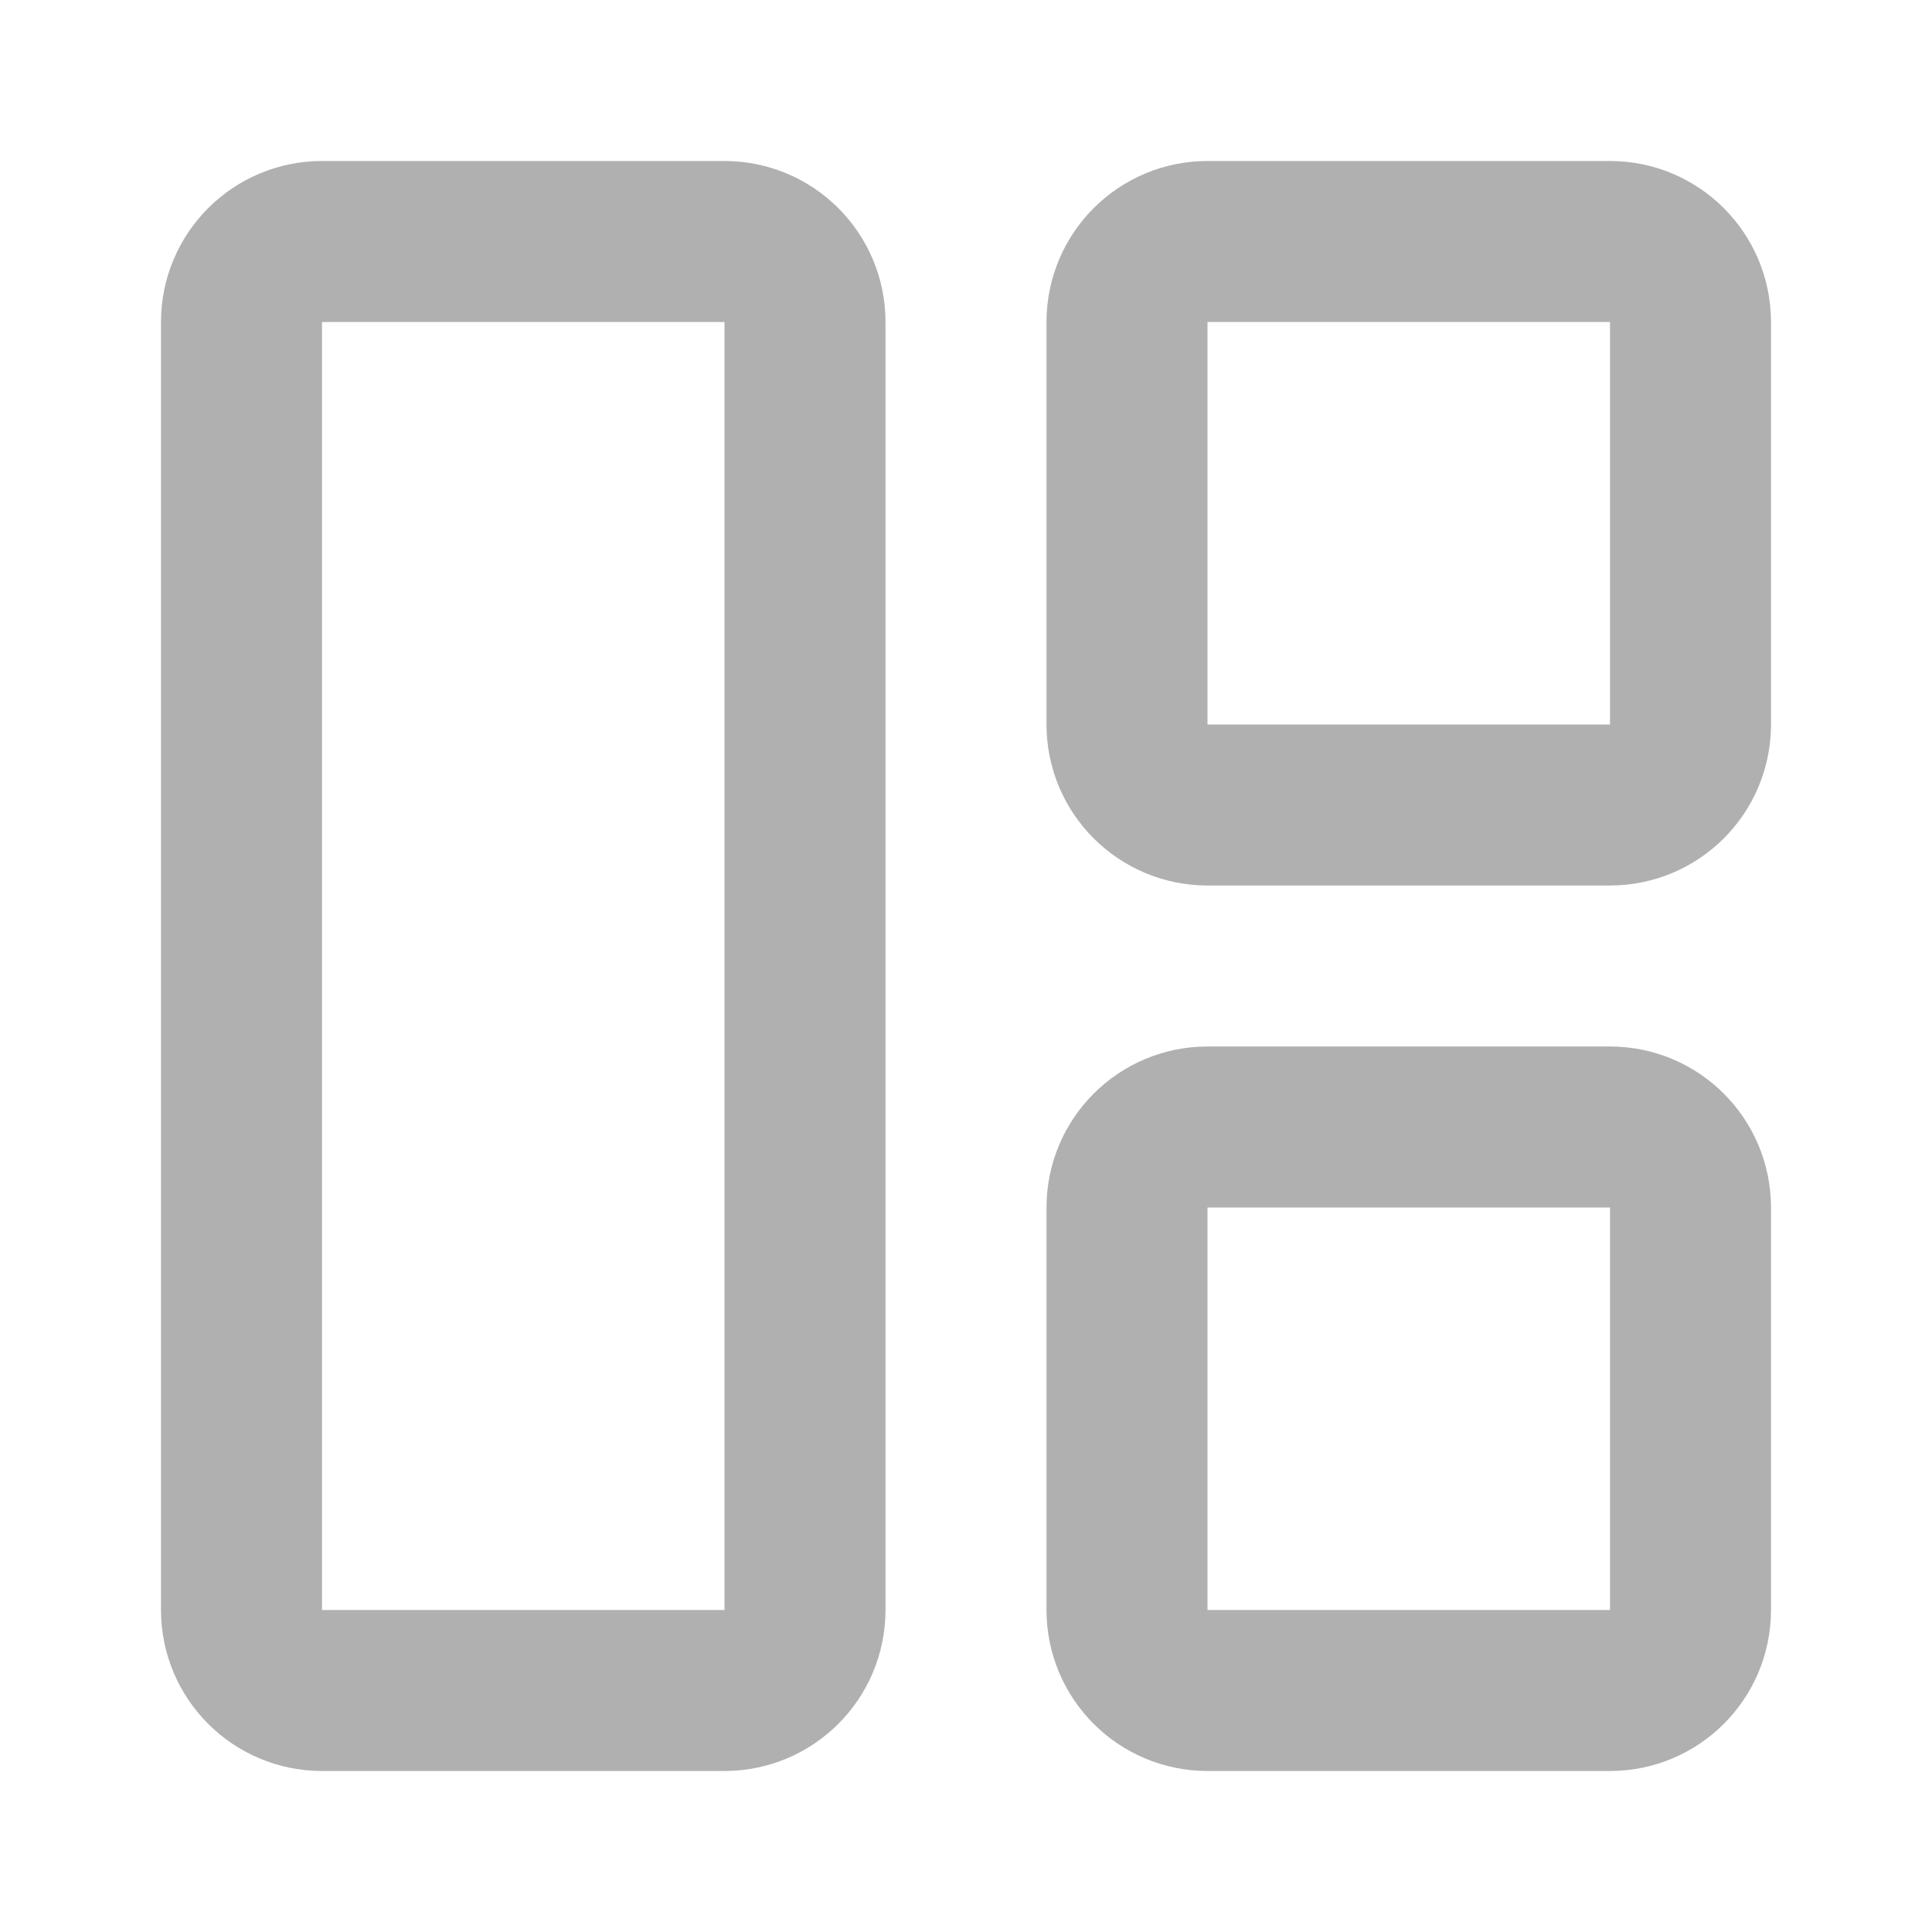
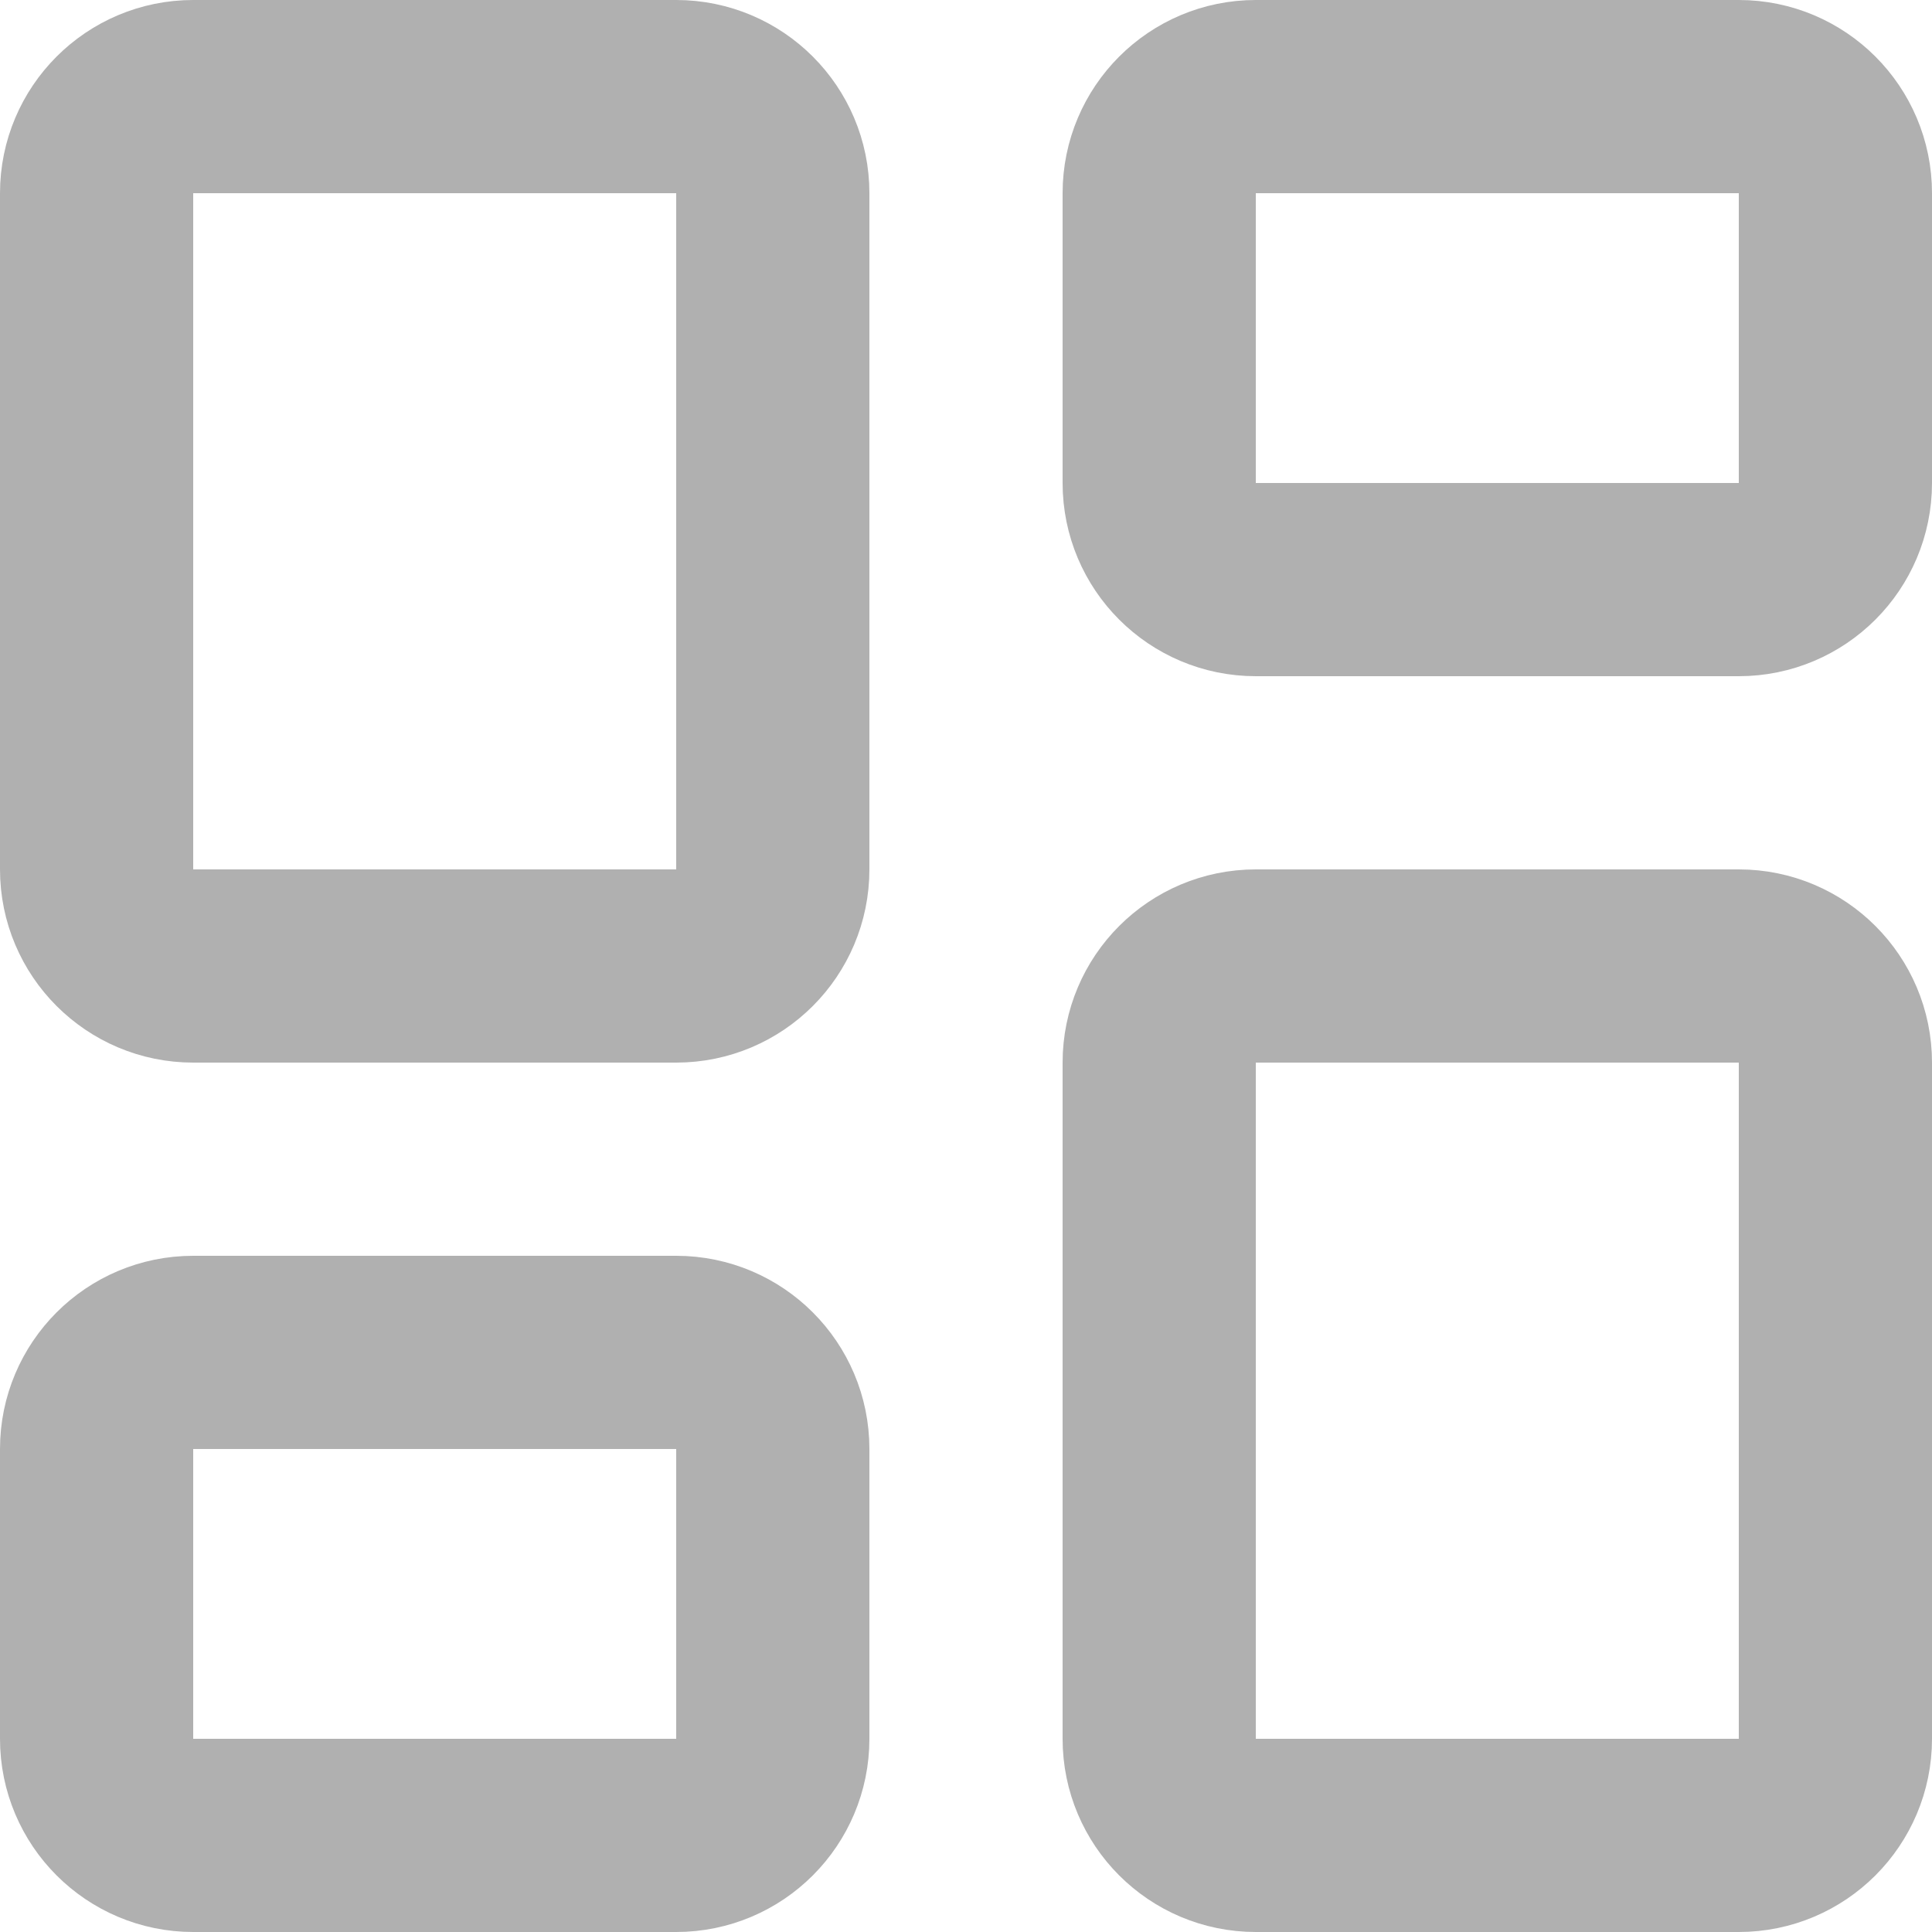
- <svg xmlns="http://www.w3.org/2000/svg" viewBox="0 0 24 24" fill="none" stroke="#B0B0B0" stroke-width="2" stroke-linecap="round" stroke-linejoin="round" class="lucide lucide-layout-panel-left preview-icon">
-   <rect width="7" height="18" x="3" y="3" rx="1" />
-   <rect width="7" height="7" x="14" y="3" rx="1" />
-   <rect width="7" height="7" x="14" y="14" rx="1" />
+ <svg xmlns="http://www.w3.org/2000/svg" class="lucide lucide-layout-dashboard preview-icon" fill="none" stroke="#B0B0B0" stroke-linecap="round" stroke-linejoin="round" stroke-width="2" version="1.1" viewBox="0 0 20 20">
+   <rect x="1" y="1" width="7" height="9" rx="1" />
+   <rect x="12" y="1" width="7" height="5" rx="1" />
+   <rect x="12" y="10" width="7" height="9" rx="1" />
+   <rect x="1" y="14" width="7" height="5" rx="1" />
</svg>
